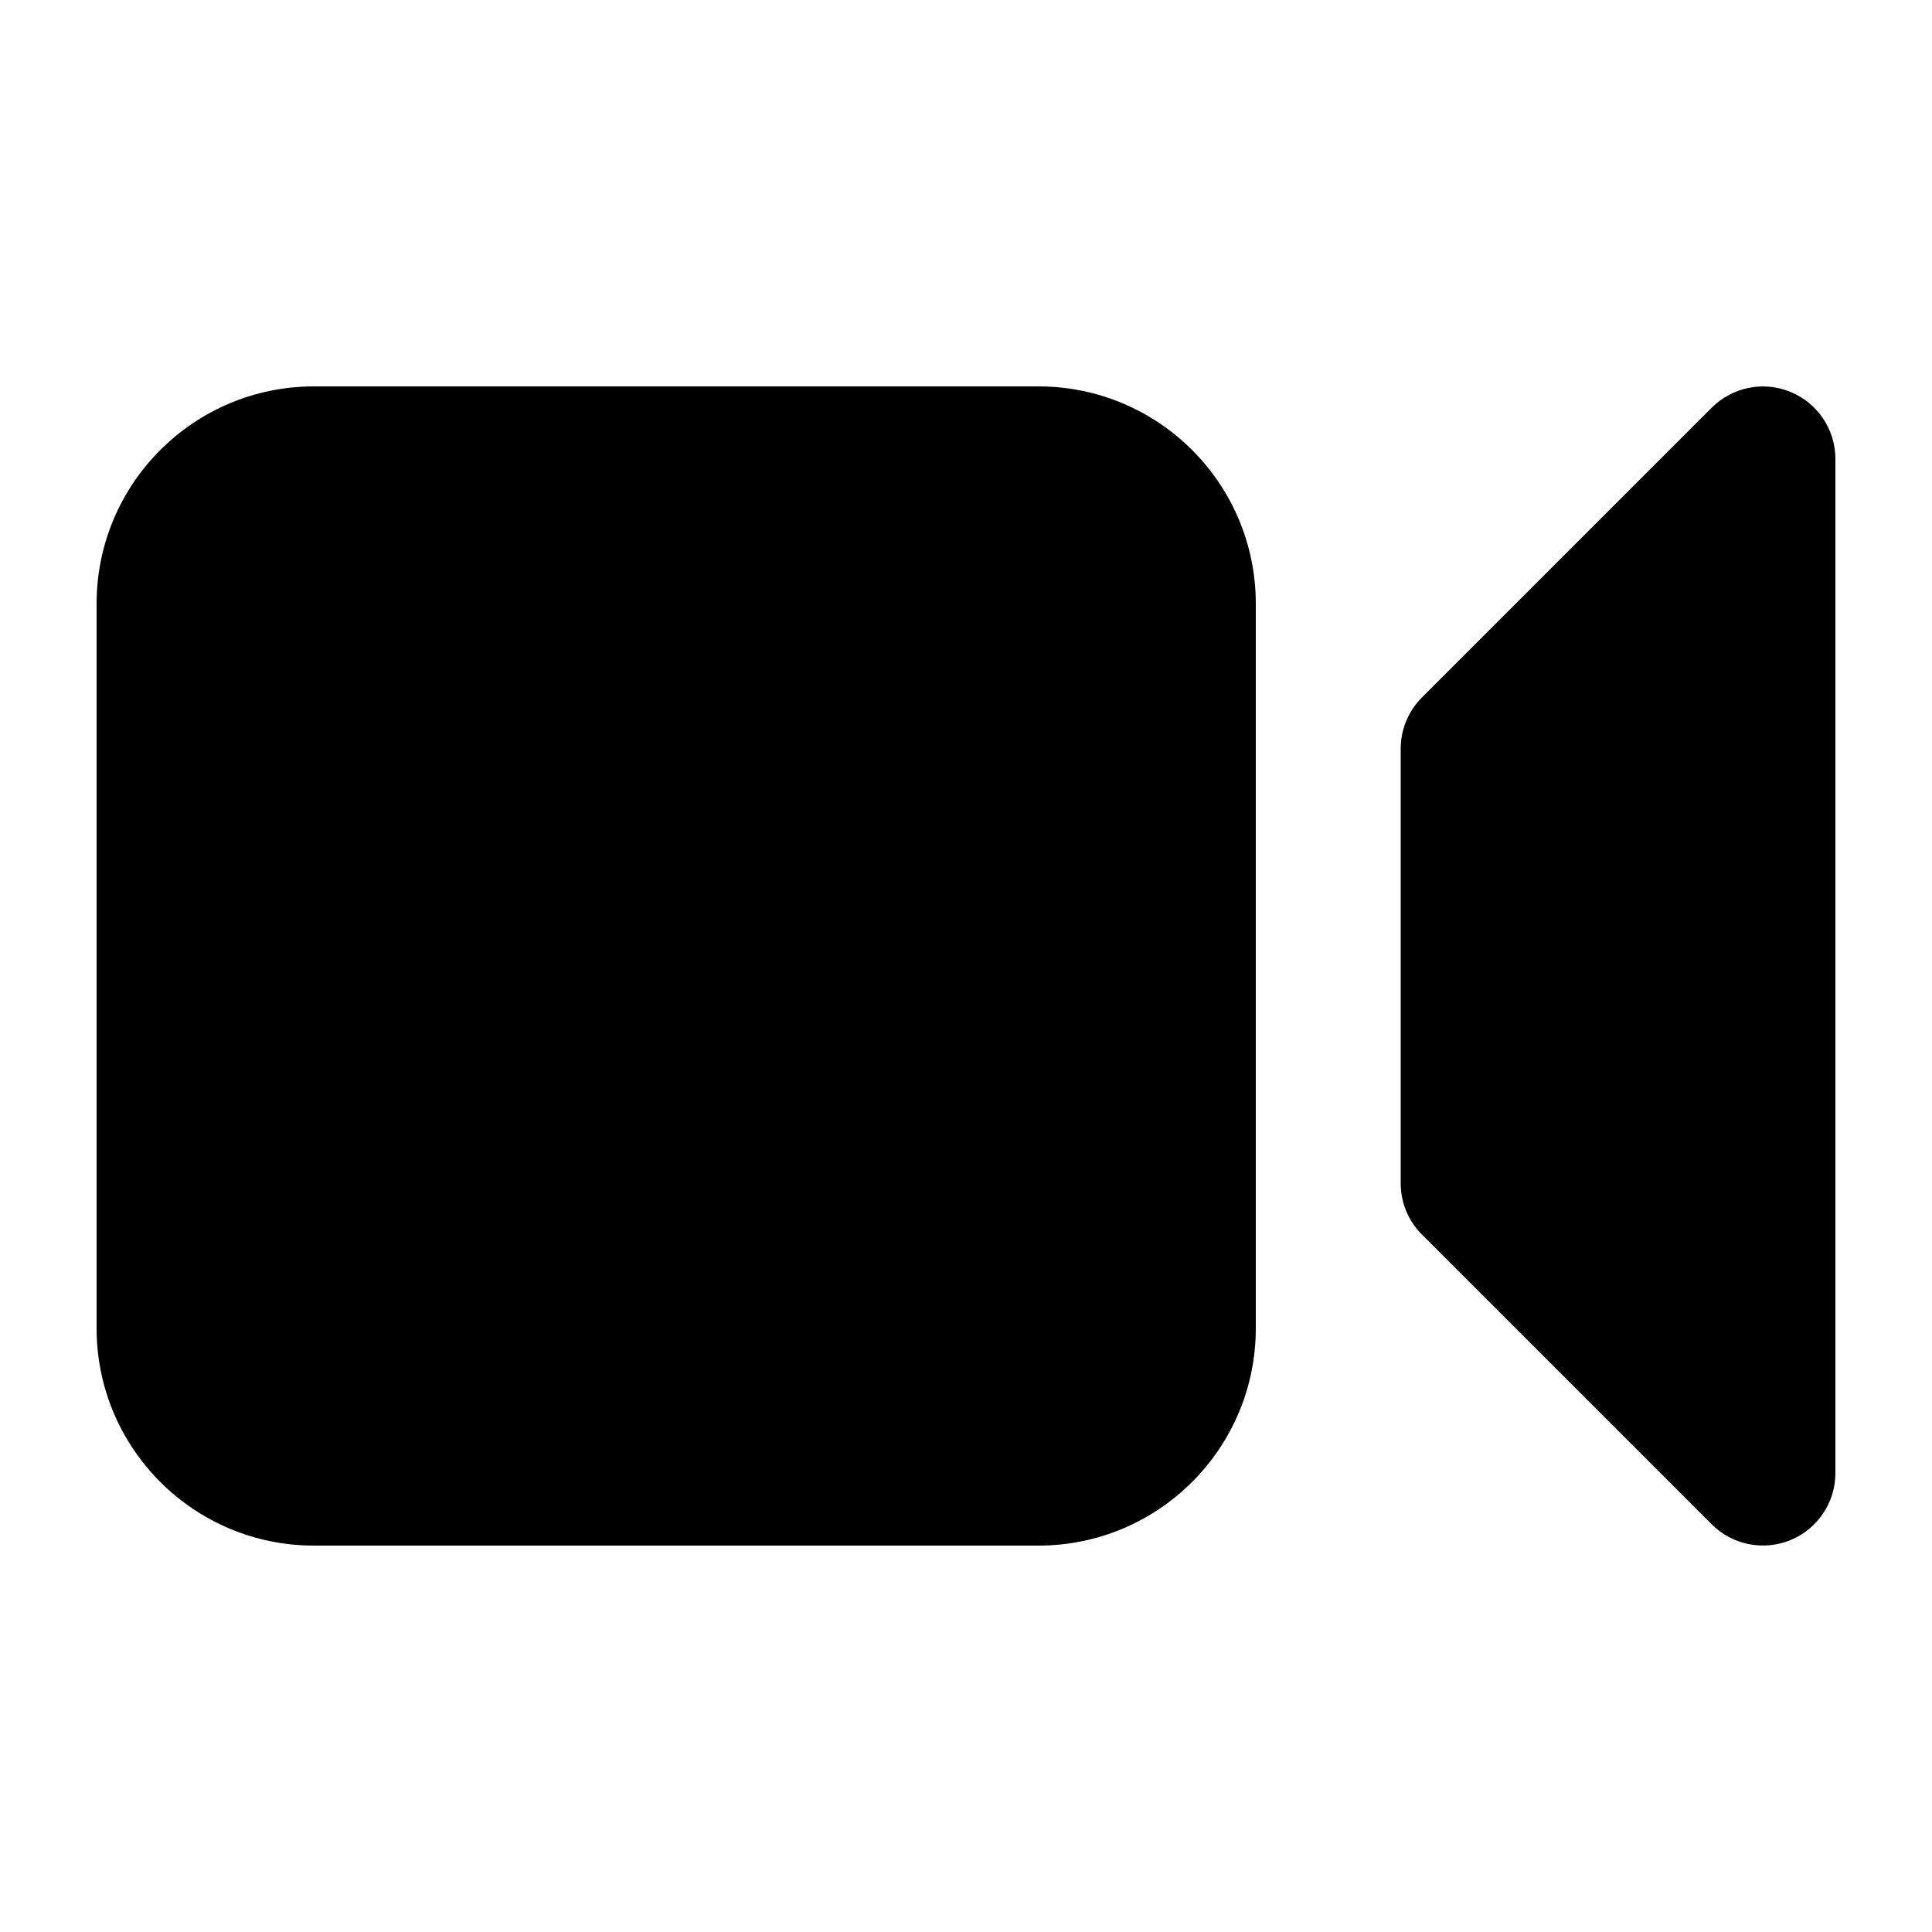
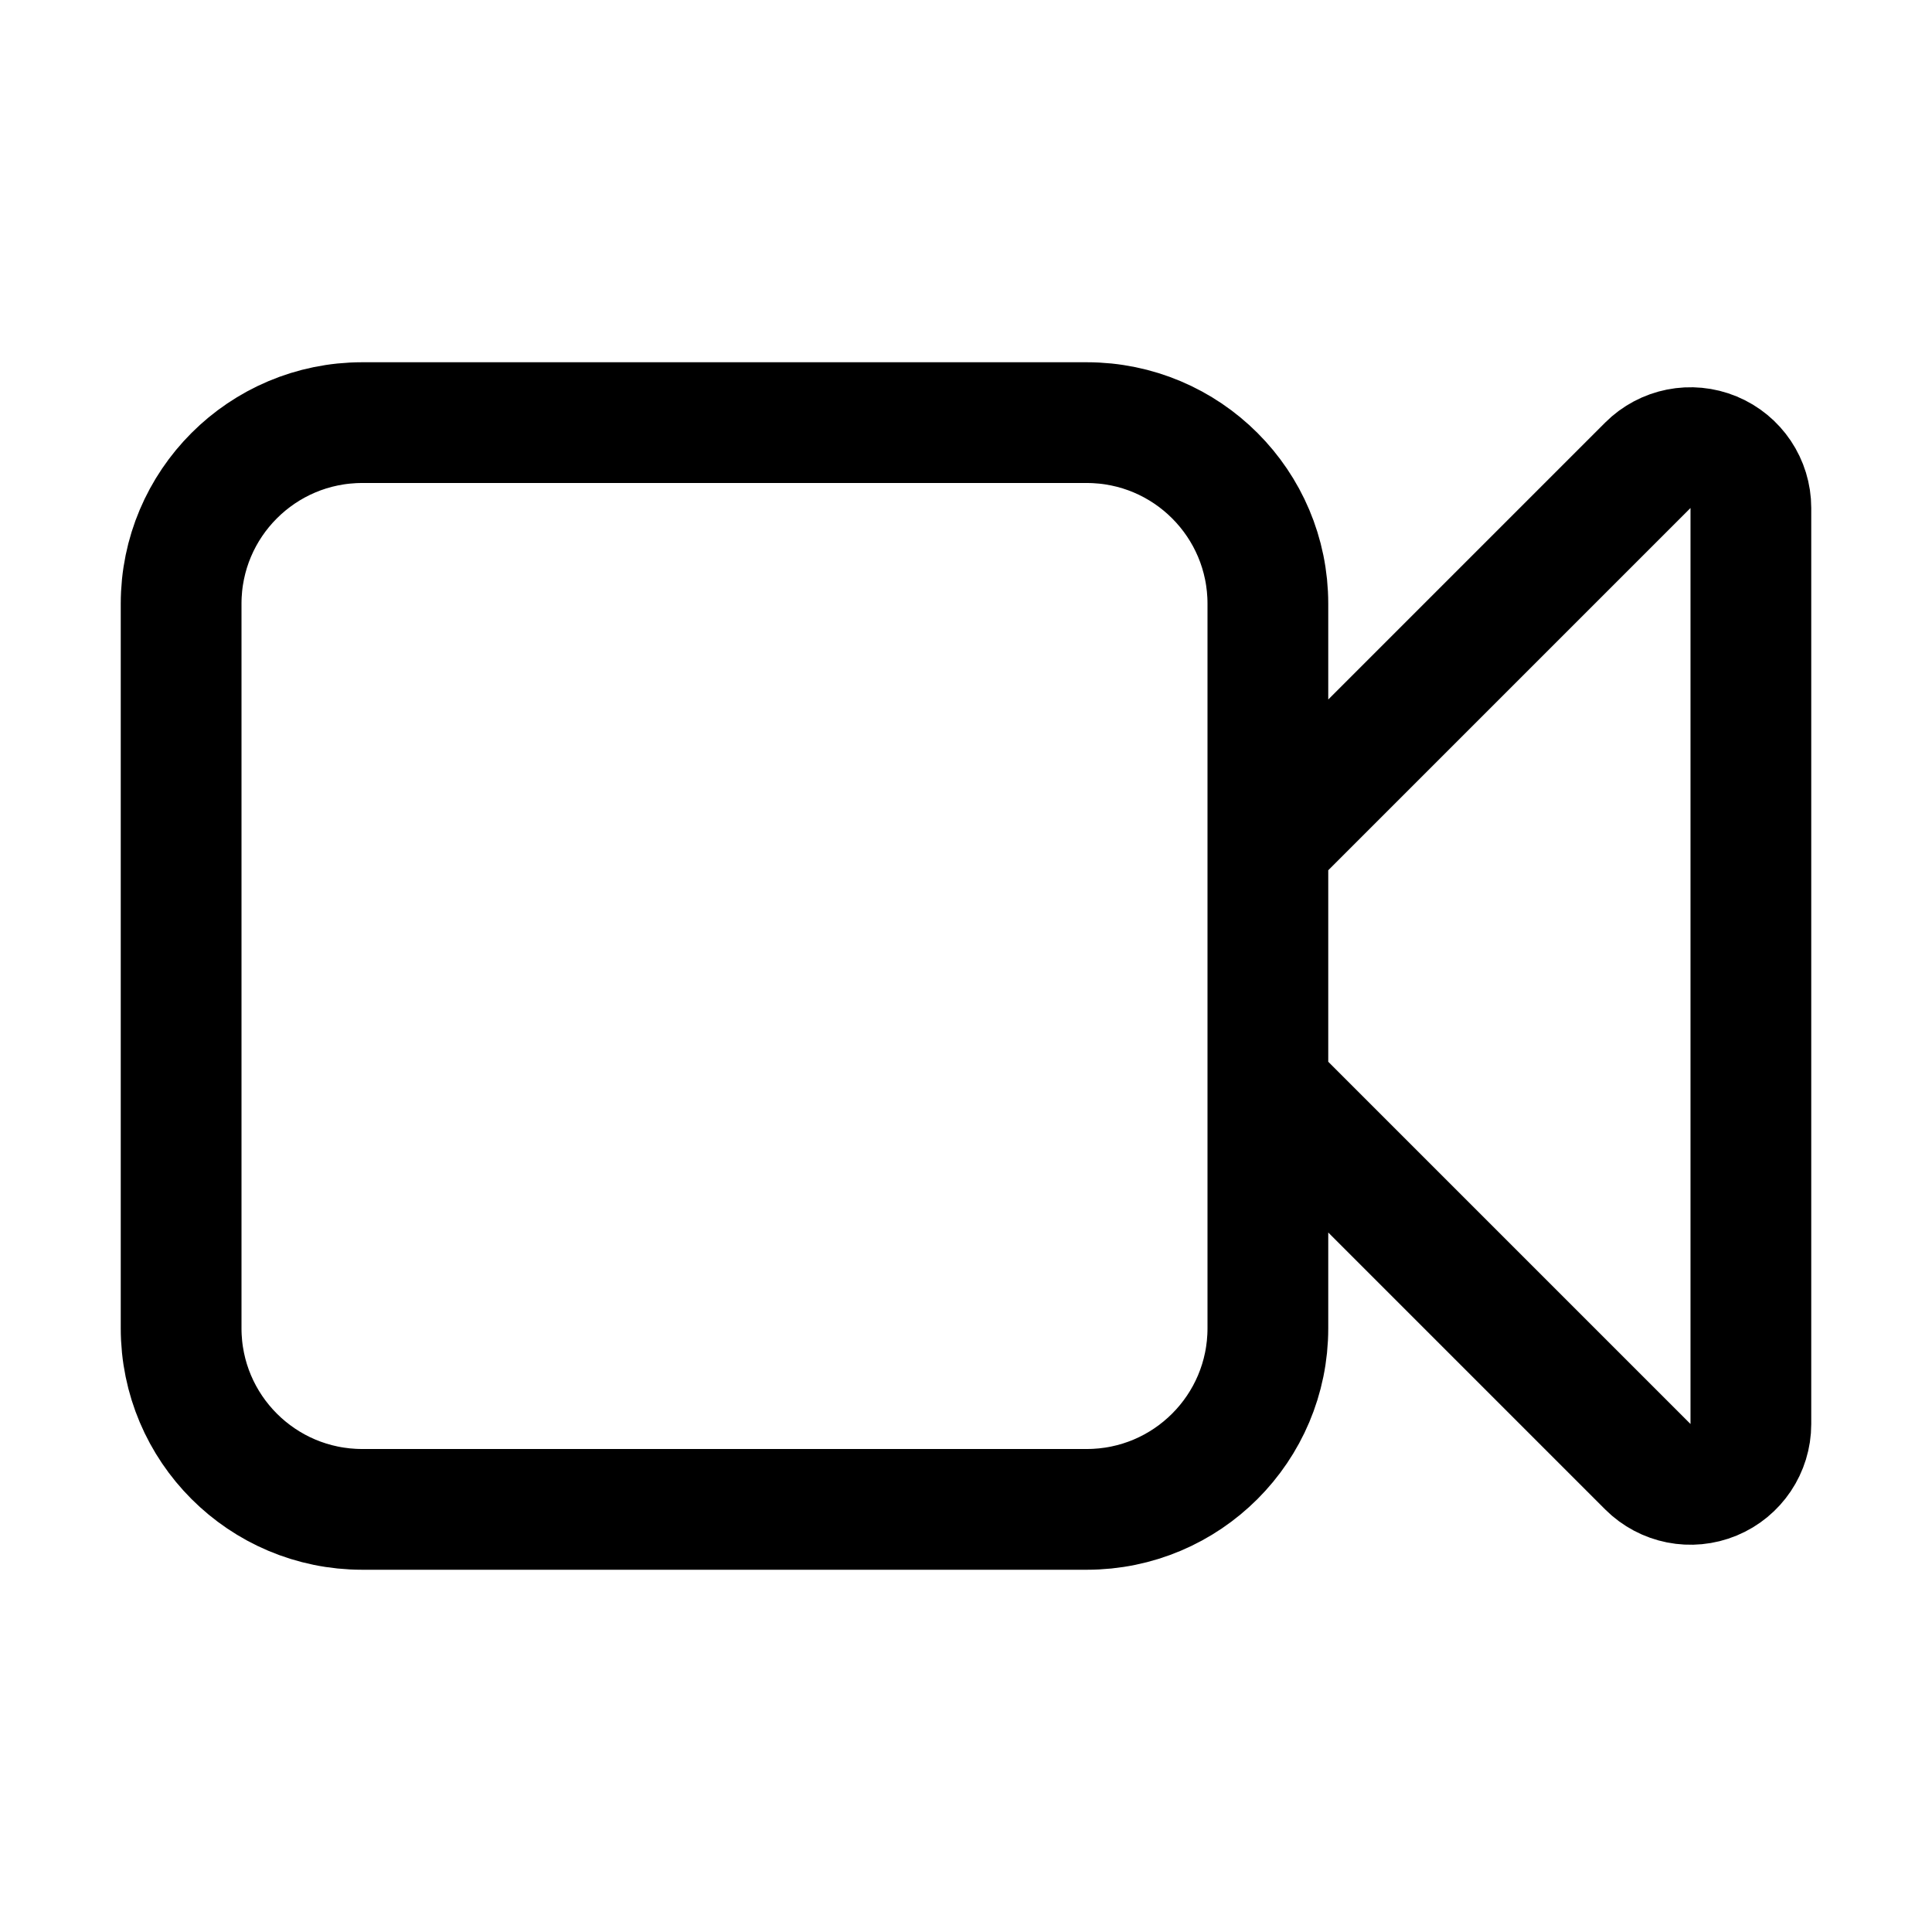
- <svg xmlns="http://www.w3.org/2000/svg" viewBox="0 0 20 20" fill="currentColor" class="w-5 h-5">
-   <path d="M3.25 4A2.25 2.25 0 001 6.25v7.5A2.25 2.25 0 003.25 16h7.5A2.25 2.25 0 0013 13.75v-7.5A2.25 2.25 0 0010.75 4h-7.5zM19 4.75a.75.75 0 00-1.28-.53l-3 3a.75.75 0 00-.22.53v4.5c0 .199.079.39.22.53l3 3a.75.75 0 001.28-.53V4.75z" />
+ <svg xmlns="http://www.w3.org/2000/svg" fill="none" viewBox="0 0 24 24" stroke-width="1.5" stroke="currentColor" class="w-6 h-6">
+   <path stroke-linecap="round" stroke-linejoin="round" d="m15.75 10.5 4.72-4.72a.75.75 0 0 1 1.28.53v11.38a.75.75 0 0 1-1.28.53l-4.72-4.72M4.5 18.75h9a2.25 2.25 0 0 0 2.25-2.25v-9a2.25 2.25 0 0 0-2.25-2.25h-9A2.25 2.25 0 0 0 2.25 7.5v9a2.25 2.25 0 0 0 2.25 2.25Z" />
</svg>
